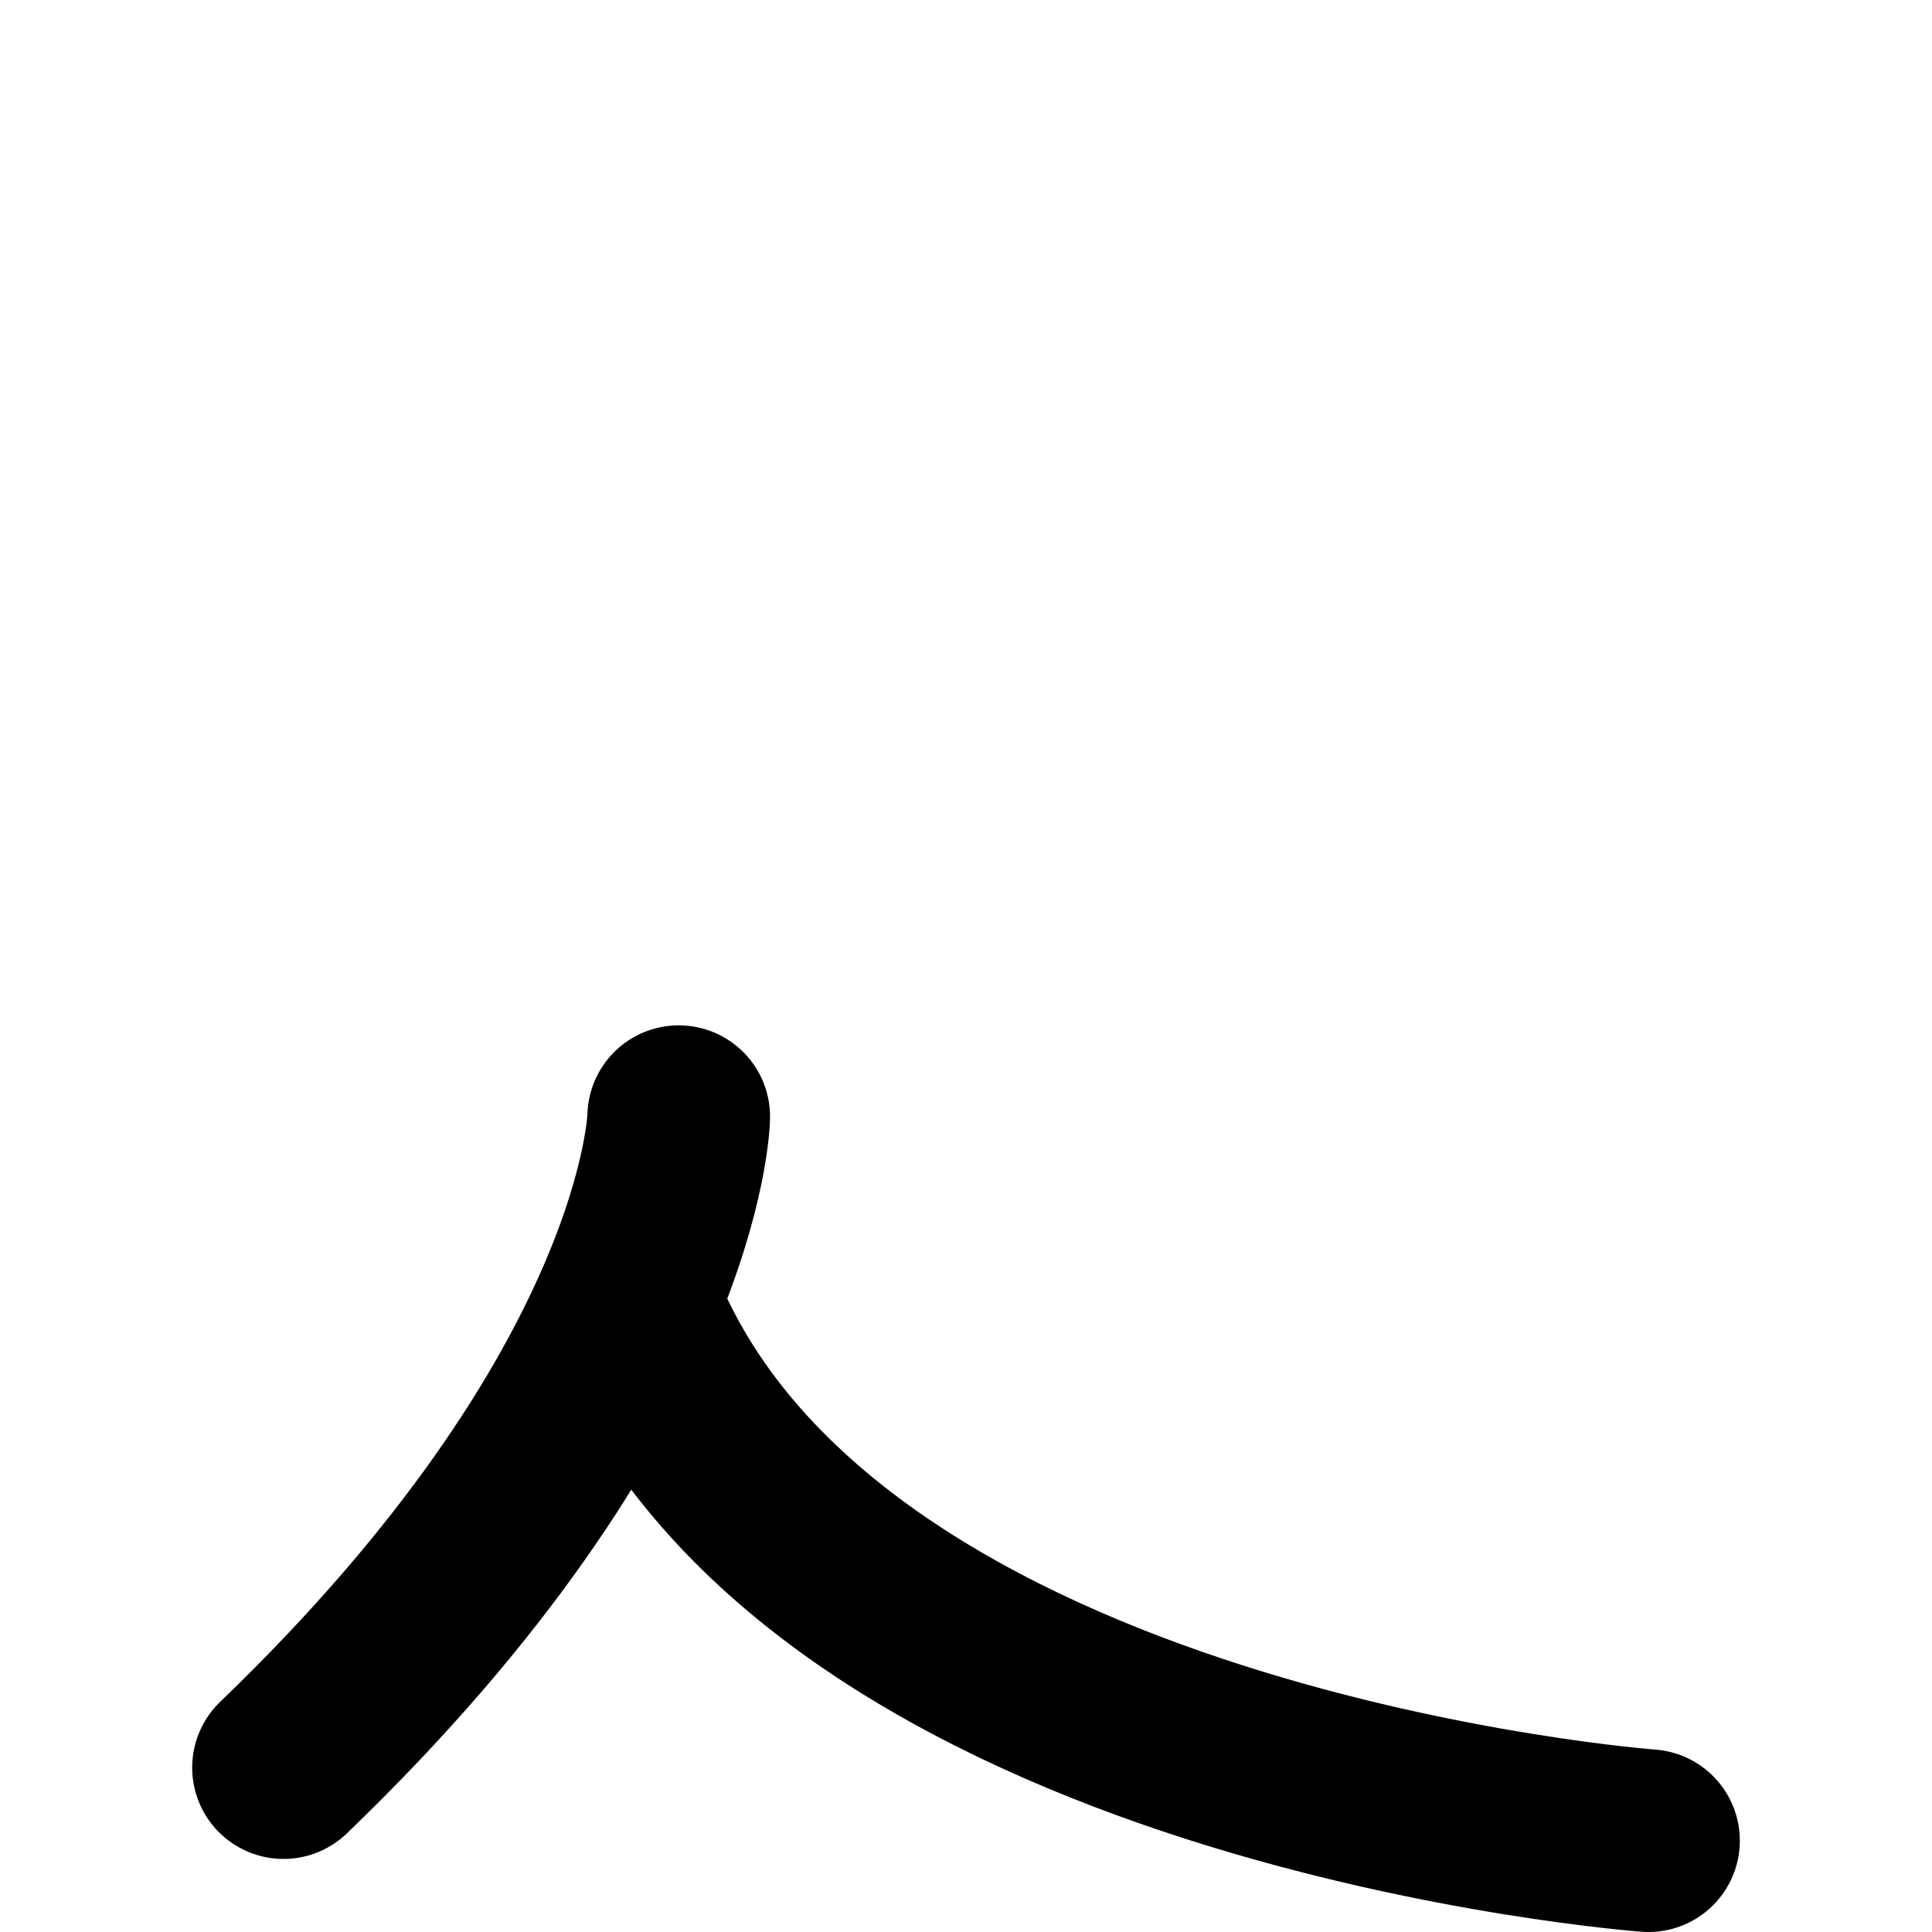
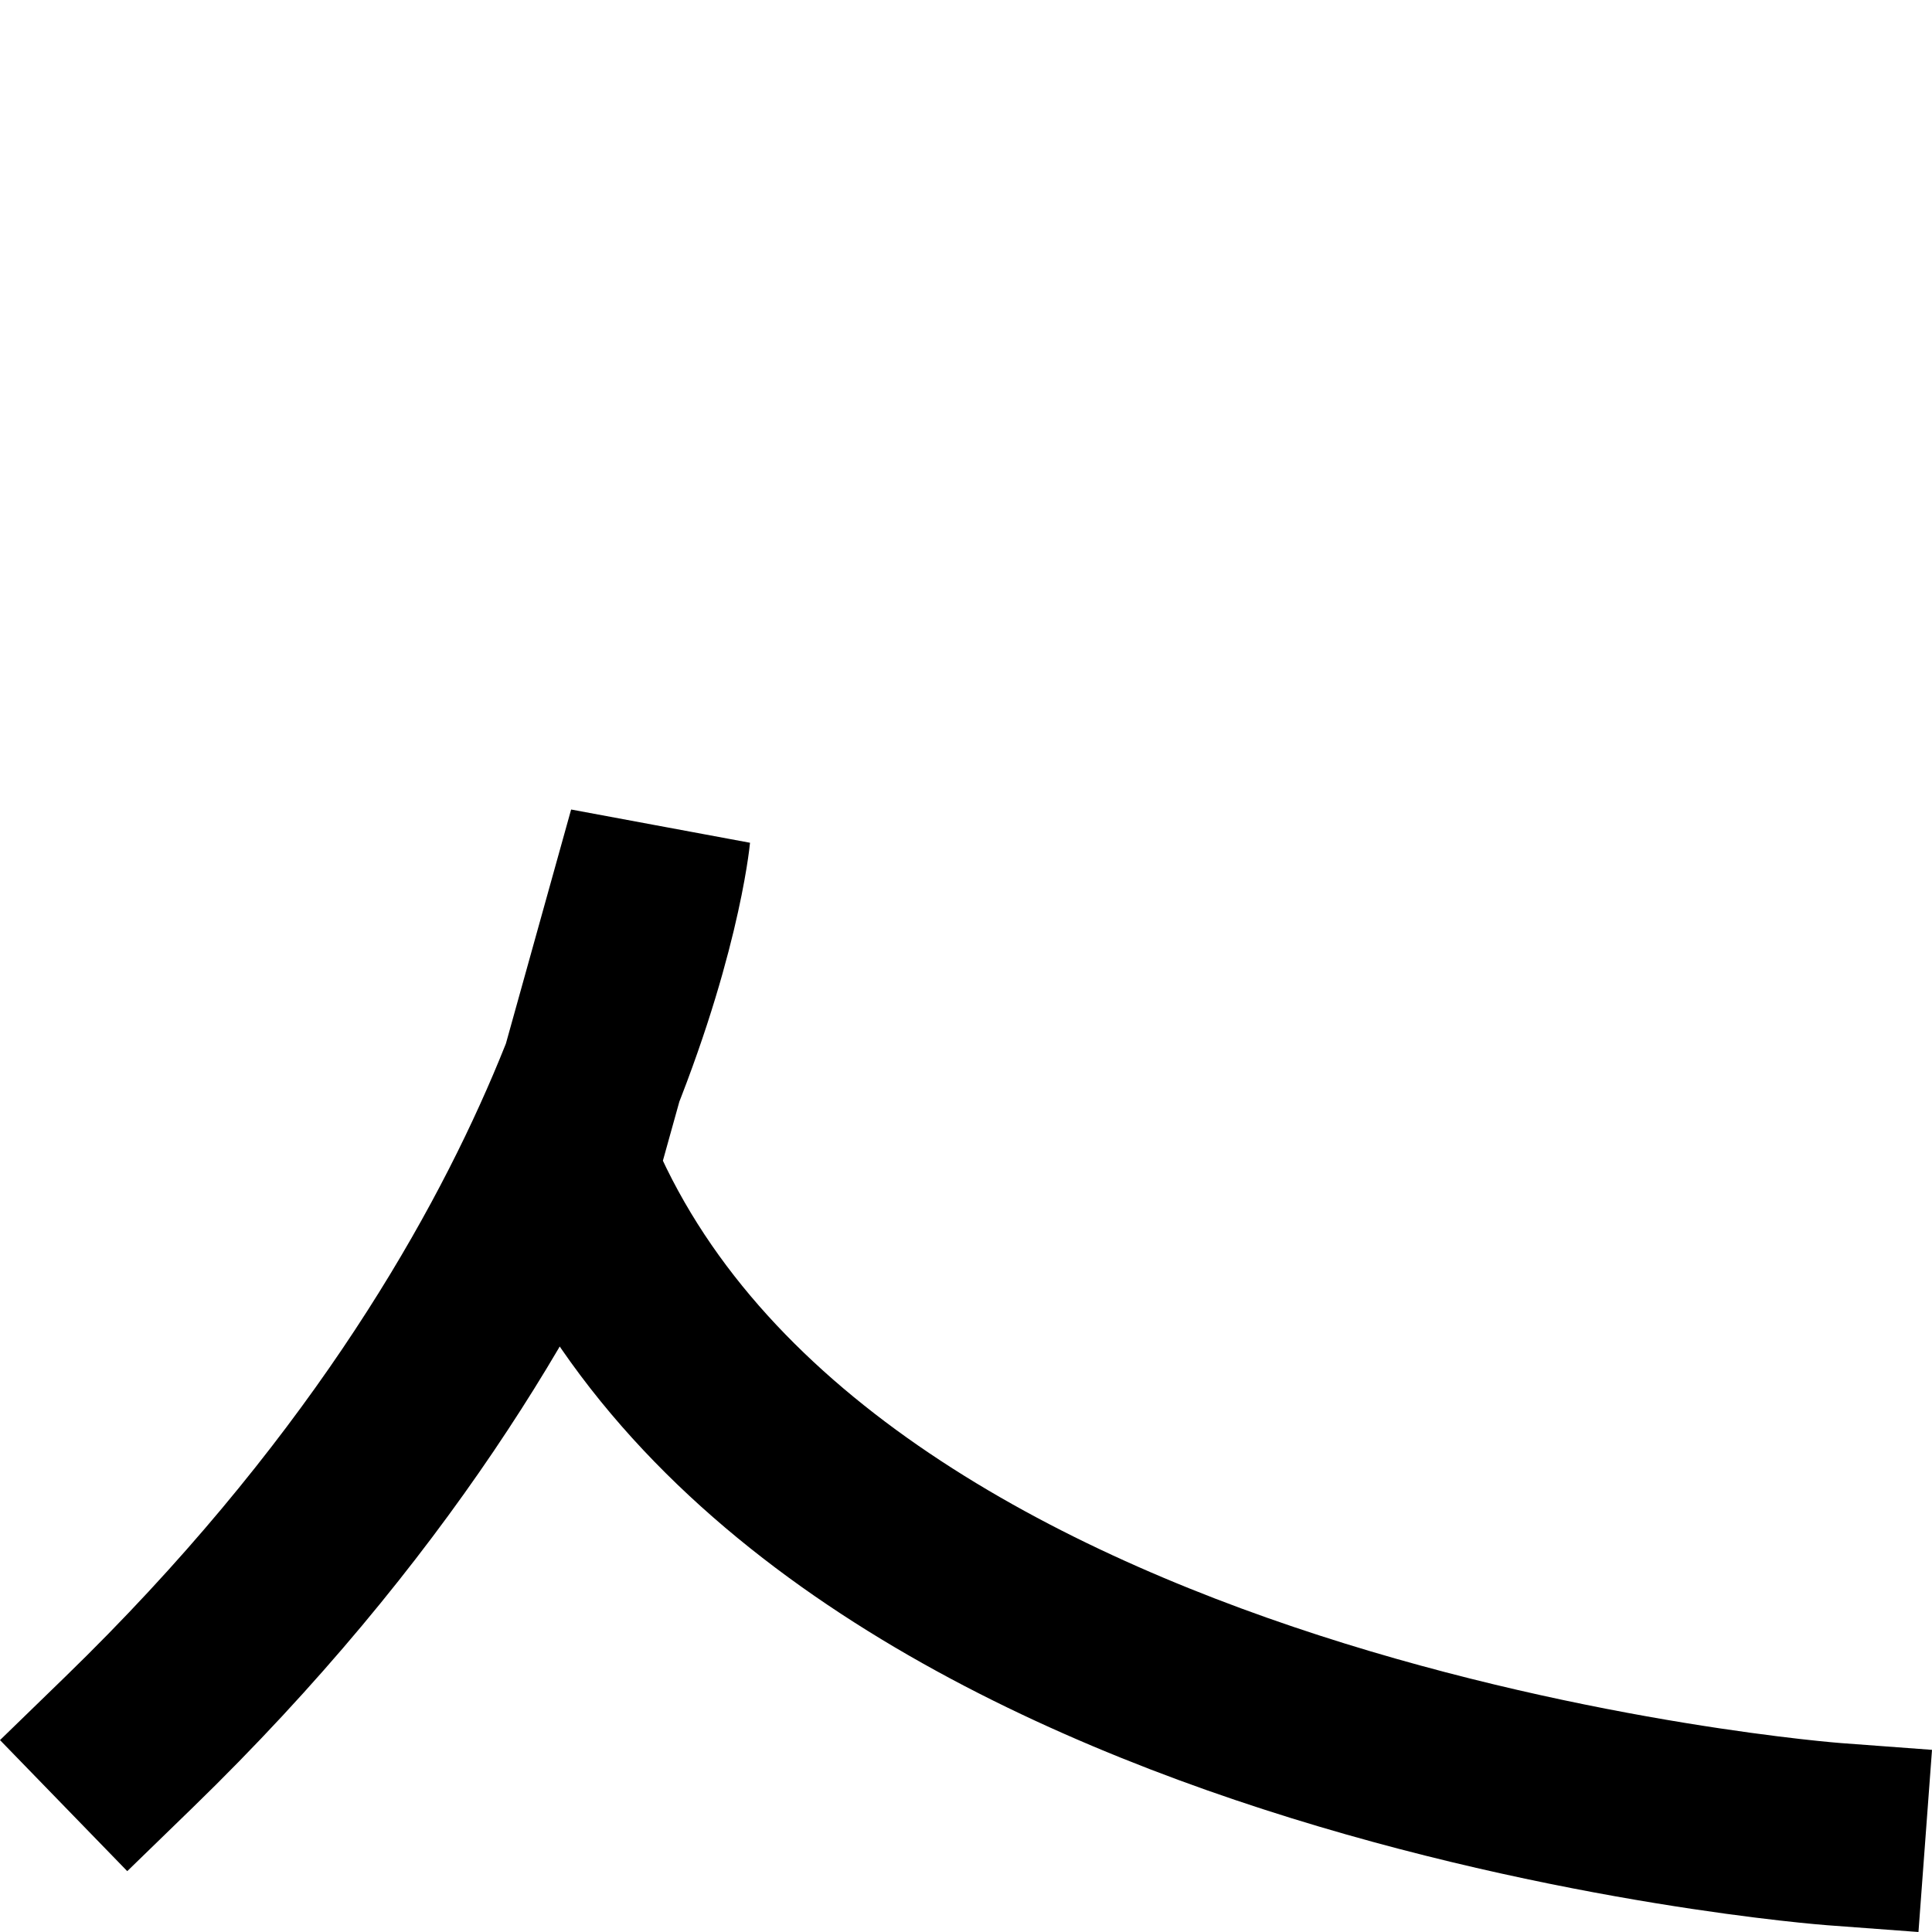
<svg xmlns="http://www.w3.org/2000/svg" width="153.916mm" height="153.916mm" viewBox="0 0 153.916 153.916" version="1.1" id="svg1" xml:space="preserve">
  <defs id="defs1" />
  <g id="layer1" style="display:inline">
-     <path id="path175-9" style="display:inline;fill:none;fill-opacity:1;stroke:#000000;stroke-width:14.552;stroke-linecap:round;stroke-linejoin:round;stroke-dasharray:none;stroke-opacity:1" d="m 131.33,146.64 c 0,0 -65.436,-4.819 -80.872,-42.097 m 3.614,-15.582 c 0,0 -0.344,21.911 -31.485,51.858" />
+     <path id="path175-9" style="display:inline;fill:none;fill-opacity:1;stroke:#000000;stroke-width:14.552;stroke-linecap:square;stroke-linejoin:miter;stroke-dasharray:none;stroke-opacity:1" d="m 146.121,146.121 c 0,0 -81.737,-6.078 -101.018,-53.097 l 7.406,-26.58 c 0,0 -3.321,34.563 -42.22,72.335" />
  </g>
</svg>
